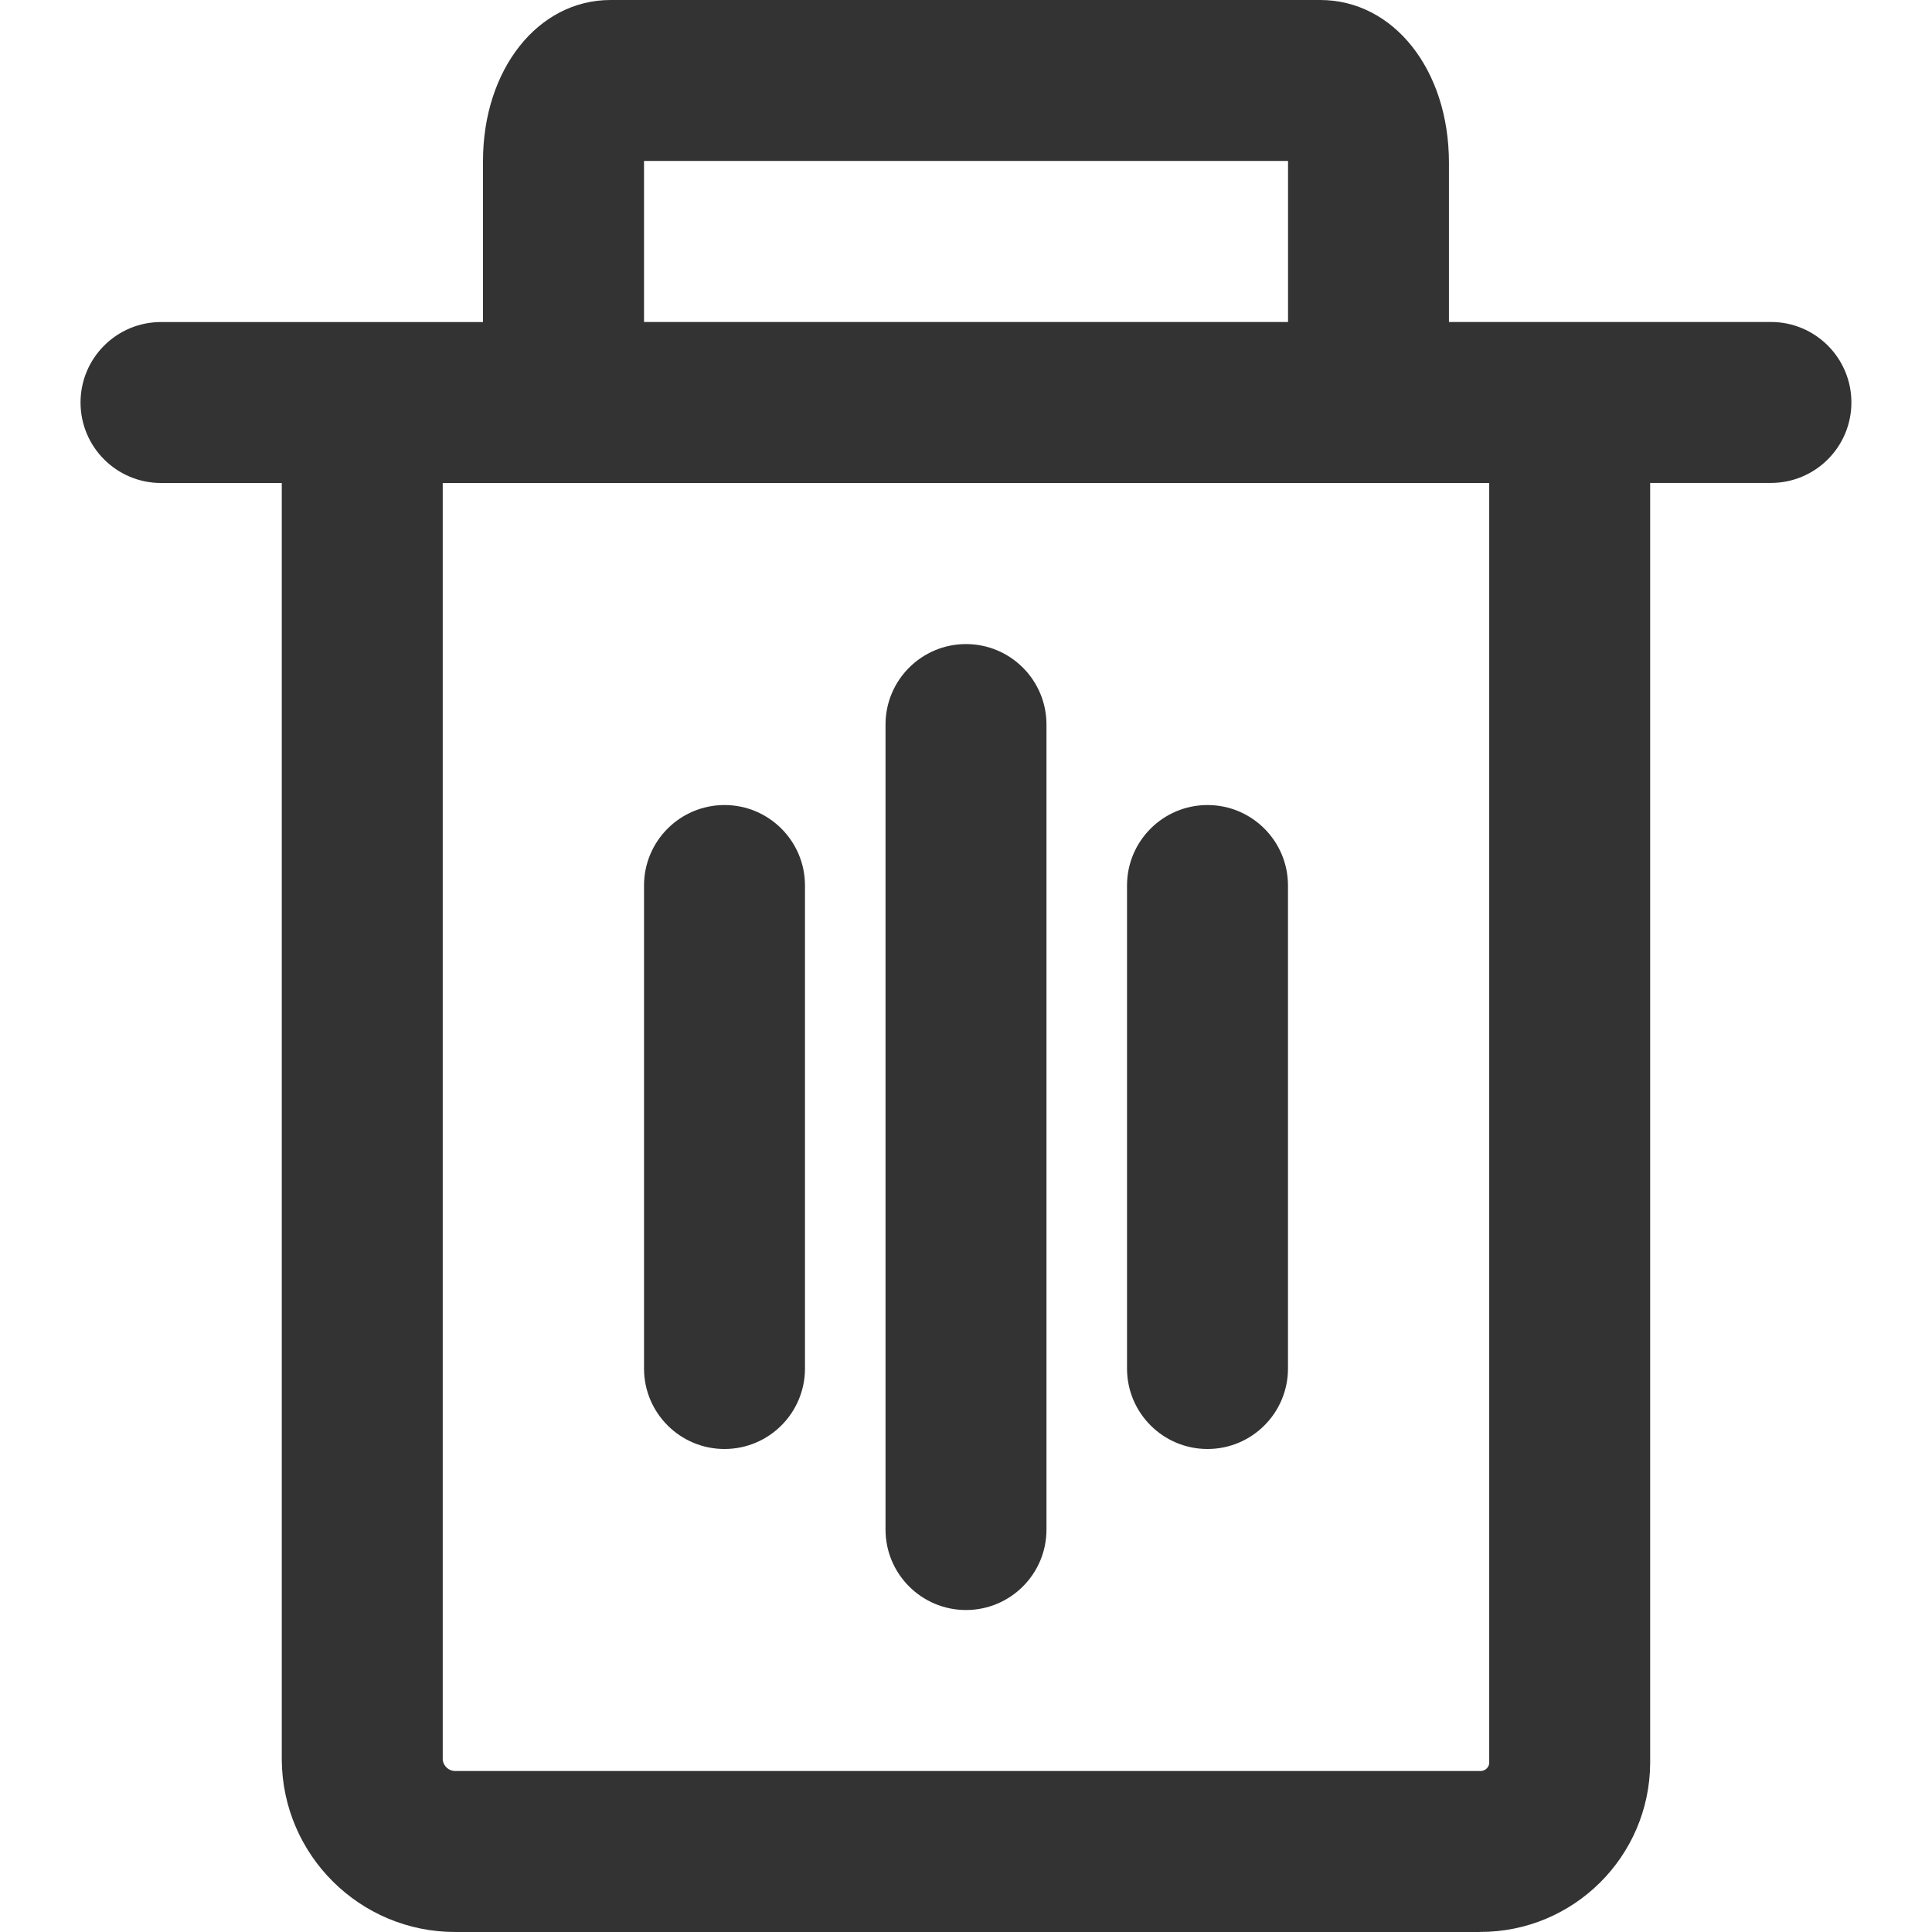
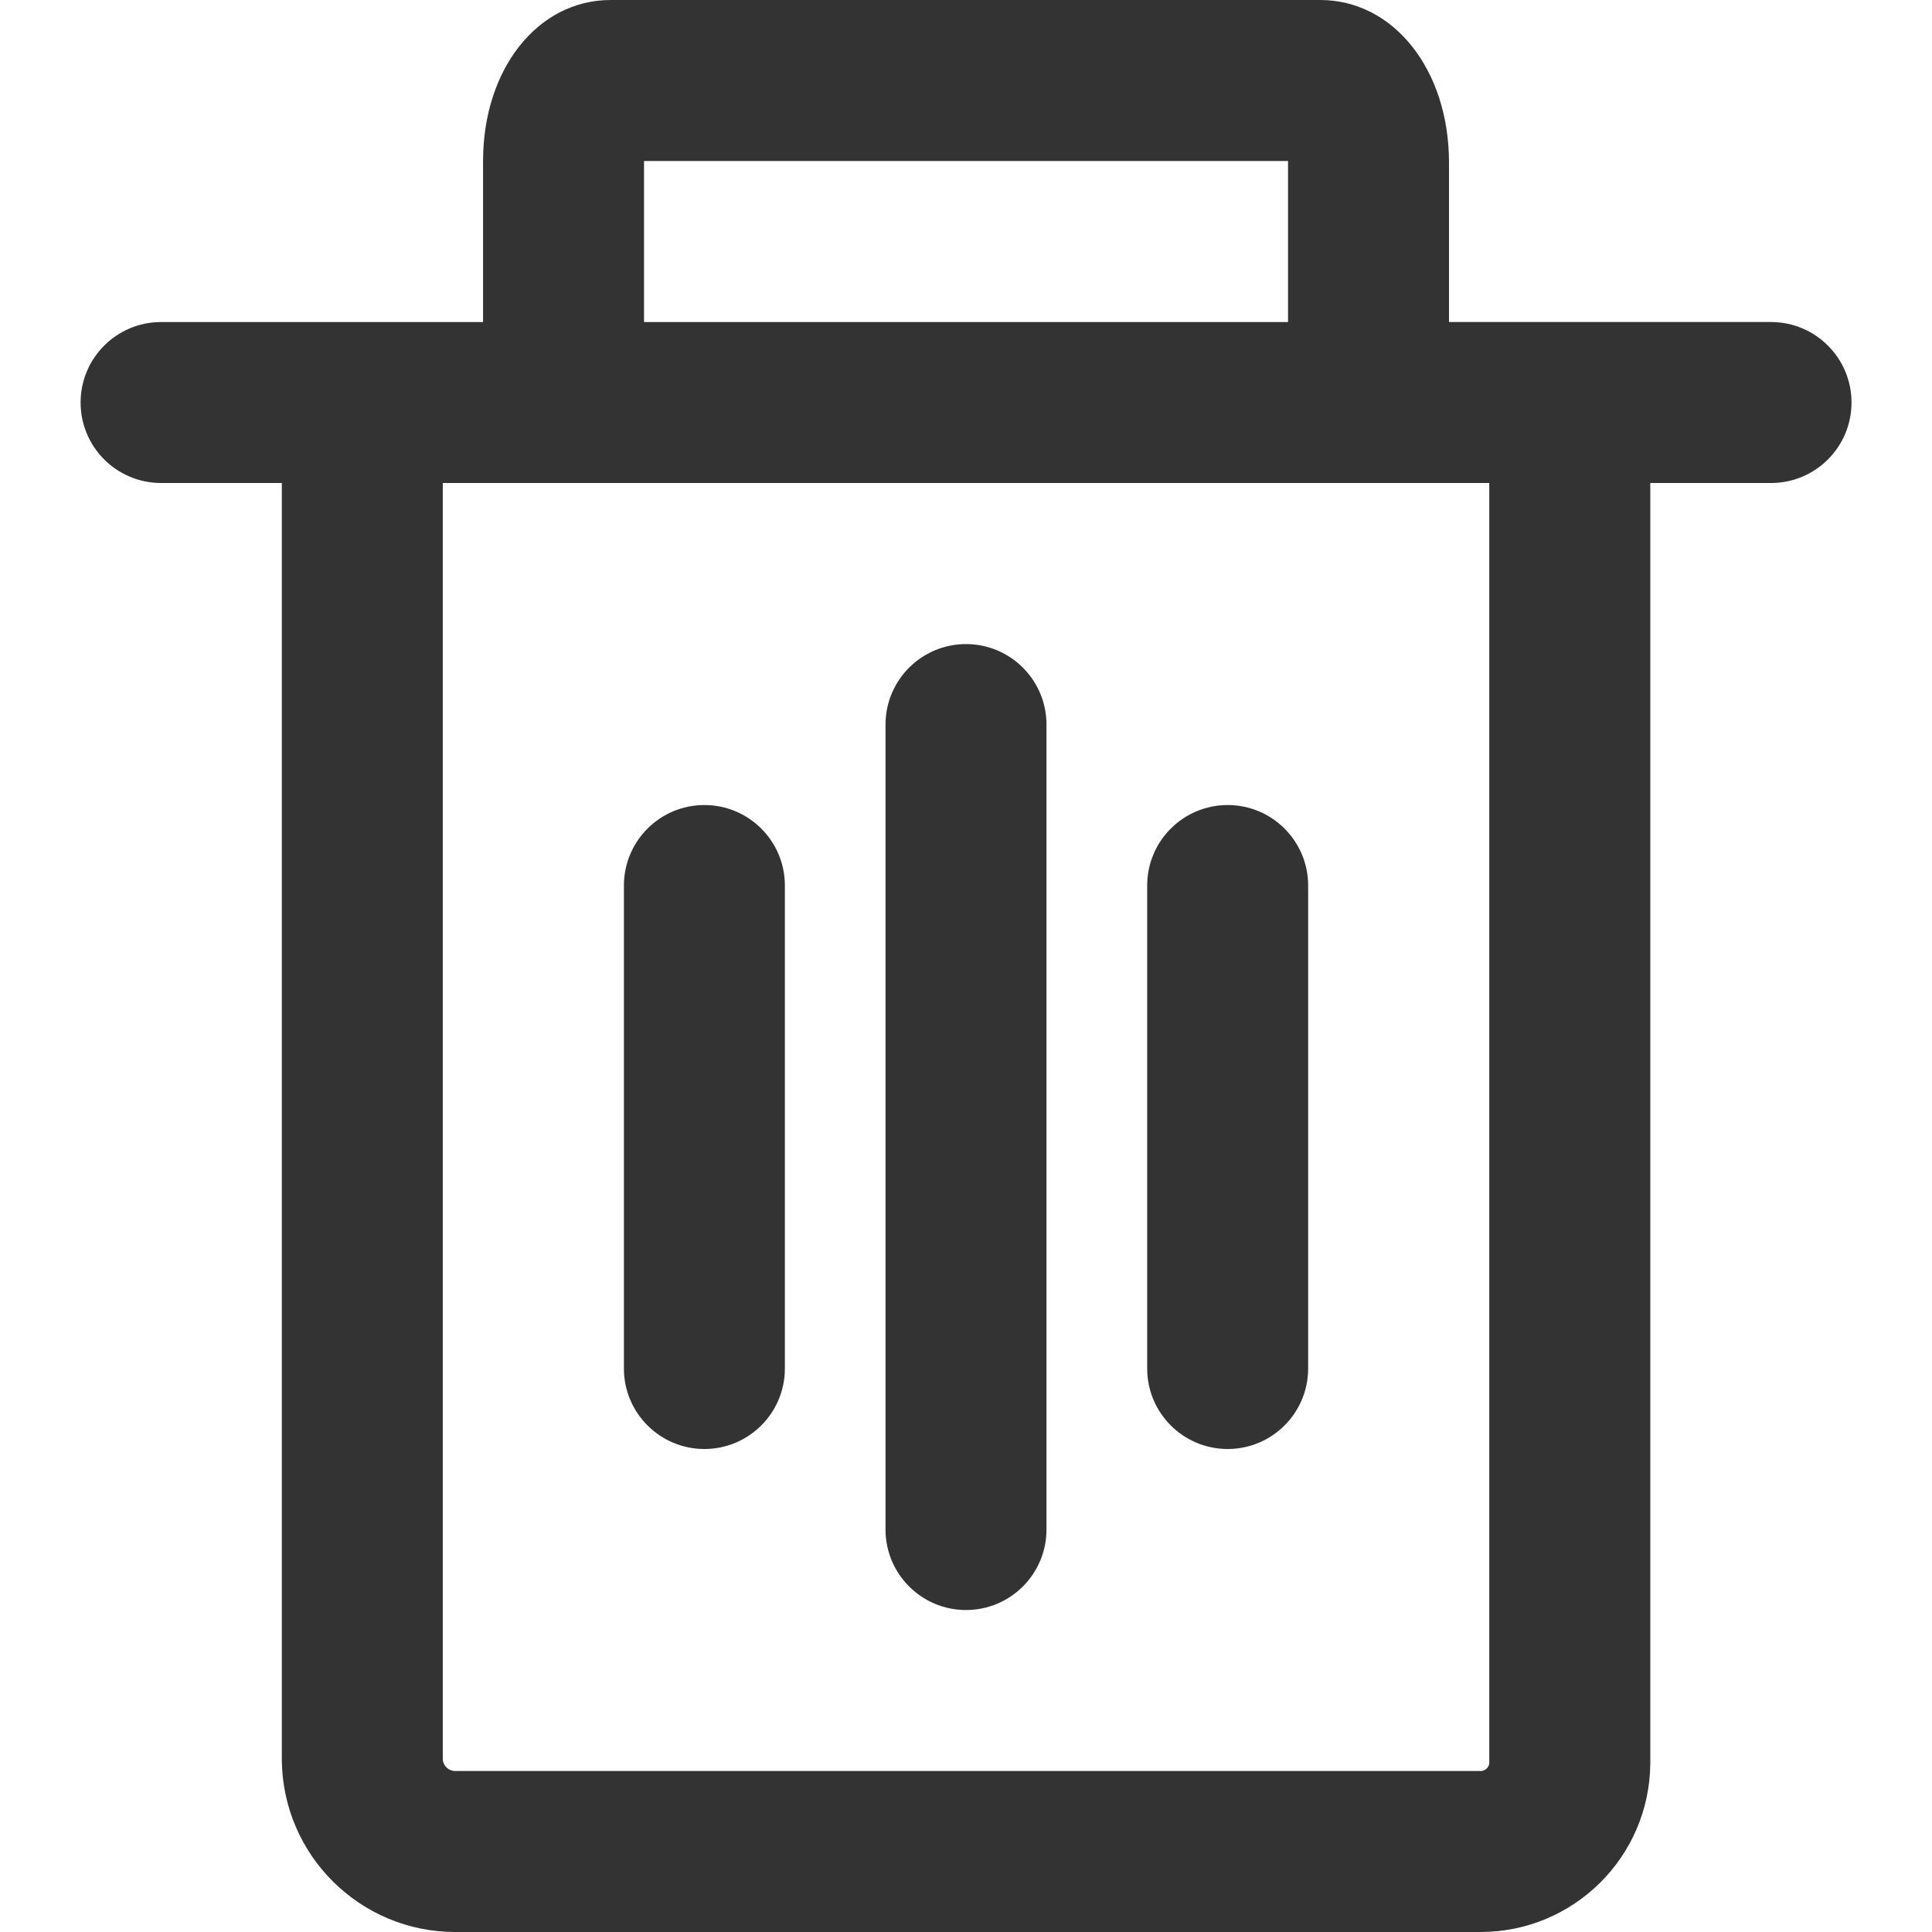
<svg xmlns="http://www.w3.org/2000/svg" version="1.1" width="32" height="32" viewBox="0 0 32 32">
-   <path fill="#333" d="M24.507 32h-16.95c-0.005 0-0.011 0-0.017 0-1.579 0-2.86-1.273-2.873-2.849v-21.151h-2c-0.736 0-1.333-0.597-1.333-1.333s0.597-1.333 1.333-1.333v0h5.333v-2.667c0-1.513 0.907-2.667 2.113-2.667h11.753c1.217 0 2.133 1.157 2.133 2.693v2.64h5.333c0.736 0 1.333 0.597 1.333 1.333s-0.597 1.333-1.333 1.333v0h-2v21.21c-0.013 1.544-1.268 2.79-2.813 2.79-0.005 0-0.009 0-0.014-0h0.001zM7.333 8v21.15c0.013 0.104 0.102 0.184 0.208 0.184 0.005 0 0.011-0 0.016-0.001l-0.001 0h16.95c0.005 0 0.010 0.001 0.015 0.001 0.073 0 0.134-0.053 0.145-0.123l0-0.001v-21.21zM10.667 5.333h10.667v-2.667h-10.667zM16 26.667c-0.736 0-1.333-0.597-1.333-1.333v0-13.333c0-0.736 0.597-1.333 1.333-1.333s1.333 0.597 1.333 1.333v0 13.333c0 0.736-0.597 1.333-1.333 1.333v0zM20 24c-0.736 0-1.333-0.597-1.333-1.333v0-8c0-0.736 0.597-1.333 1.333-1.333s1.333 0.597 1.333 1.333v0 8c0 0.736-0.597 1.333-1.333 1.333v0zM12 24c-0.736 0-1.333-0.597-1.333-1.333v0-8c0-0.736 0.597-1.333 1.333-1.333s1.333 0.597 1.333 1.333v0 8c0 0.736-0.597 1.333-1.333 1.333v0z" />
+   <path fill="#333" d="M29.333 5.333h-5.333v-2.64c0-1.537-0.917-2.693-2.133-2.693h-11.753c-1.207 0-2.113 1.143-2.113 2.667v2.667h-5.333c-0.736 0-1.333 0.597-1.333 1.333s0.597 1.333 1.333 1.333v0h2v21.15c0.013 1.577 1.295 2.85 2.873 2.85 0.006 0 0.012-0 0.018-0h16.949c0.004 0 0.009 0 0.013 0 1.546 0 2.8-1.246 2.813-2.789v-21.211h2c0.736 0 1.333-0.597 1.333-1.333s-0.597-1.333-1.333-1.333v0zM10.667 2.667h10.667v2.667h-10.667zM24.667 29.21c-0.011 0.071-0.072 0.124-0.145 0.124-0.005 0-0.011-0-0.016-0.001l0.001 0h-16.95c-0.004 0-0.010 0.001-0.015 0.001-0.107 0-0.195-0.080-0.208-0.183l-0-0.001v-21.15h17.333zM16 26.667c-0.736 0-1.333-0.597-1.333-1.333v0-13.333c0-0.736 0.597-1.333 1.333-1.333s1.333 0.597 1.333 1.333v0 13.333c0 0.736-0.597 1.333-1.333 1.333v0zM13 22.667v-8c0-0.736-0.597-1.333-1.333-1.333s-1.333 0.597-1.333 1.333v0 8c0 0.736 0.597 1.333 1.333 1.333s1.333-0.597 1.333-1.333v0zM21.667 22.667v-8c0-0.736-0.597-1.333-1.333-1.333s-1.333 0.597-1.333 1.333v0 8c0 0.736 0.597 1.333 1.333 1.333s1.333-0.597 1.333-1.333v0z" />
</svg>
